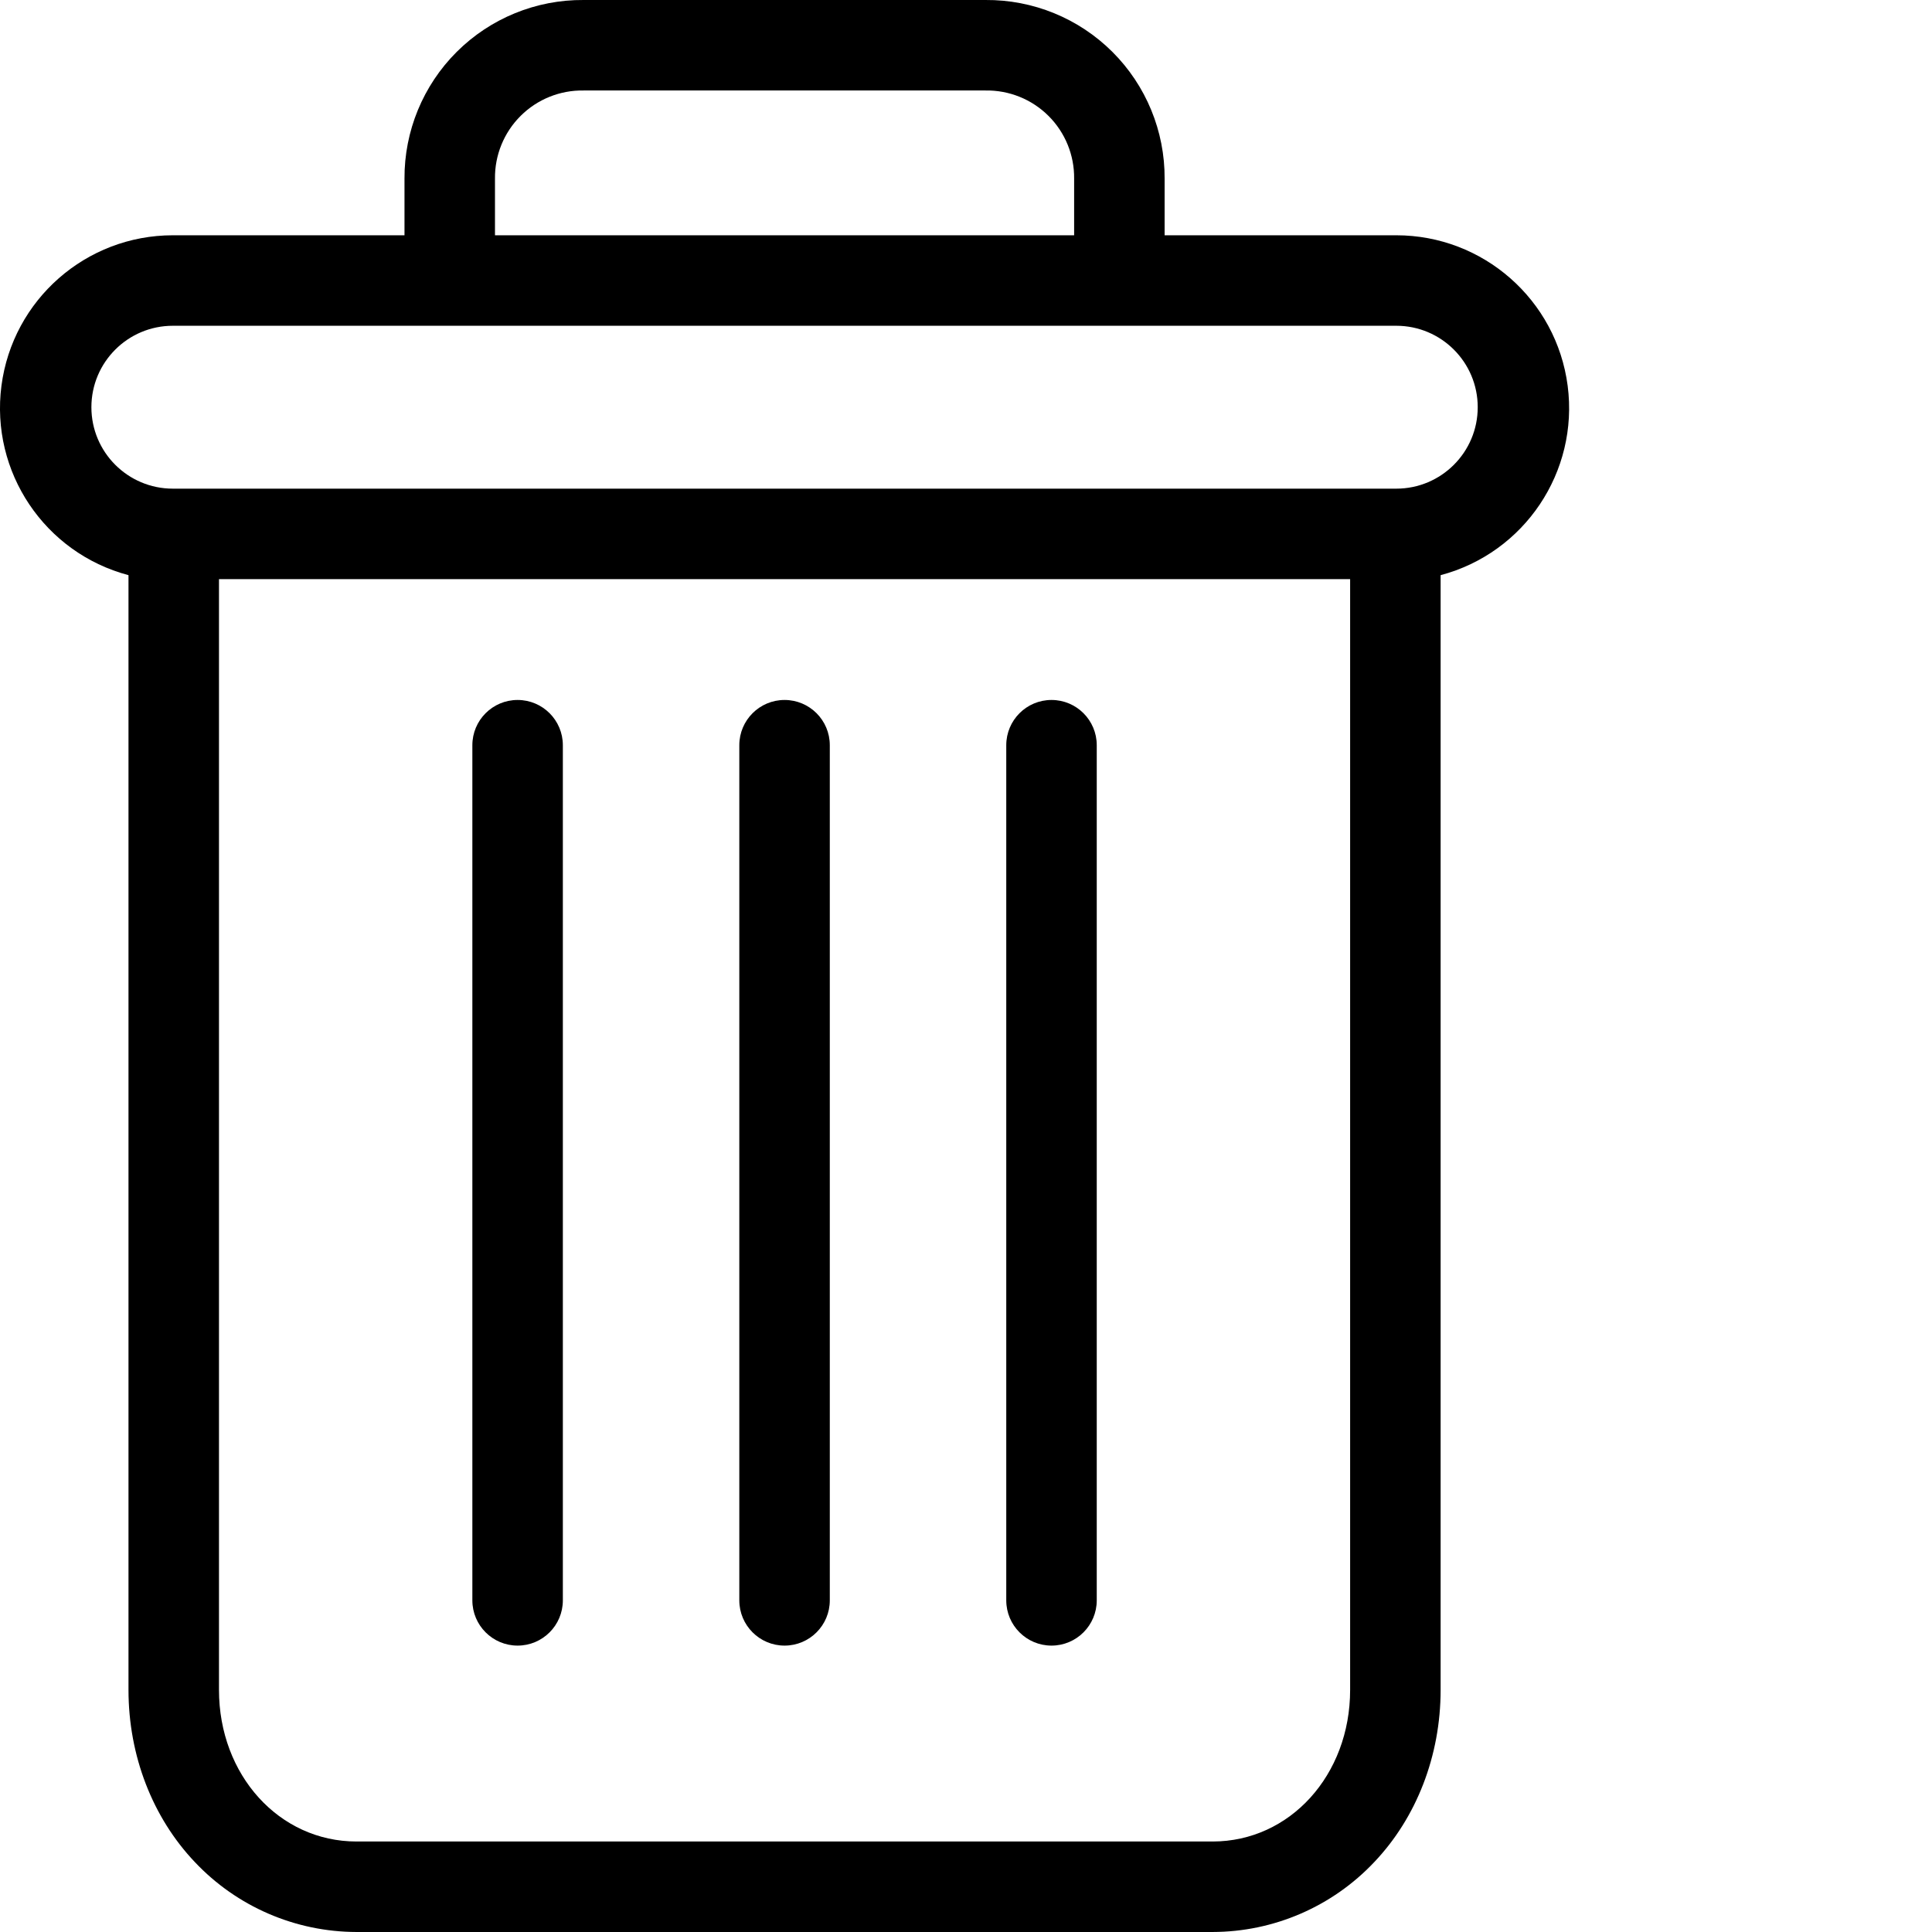
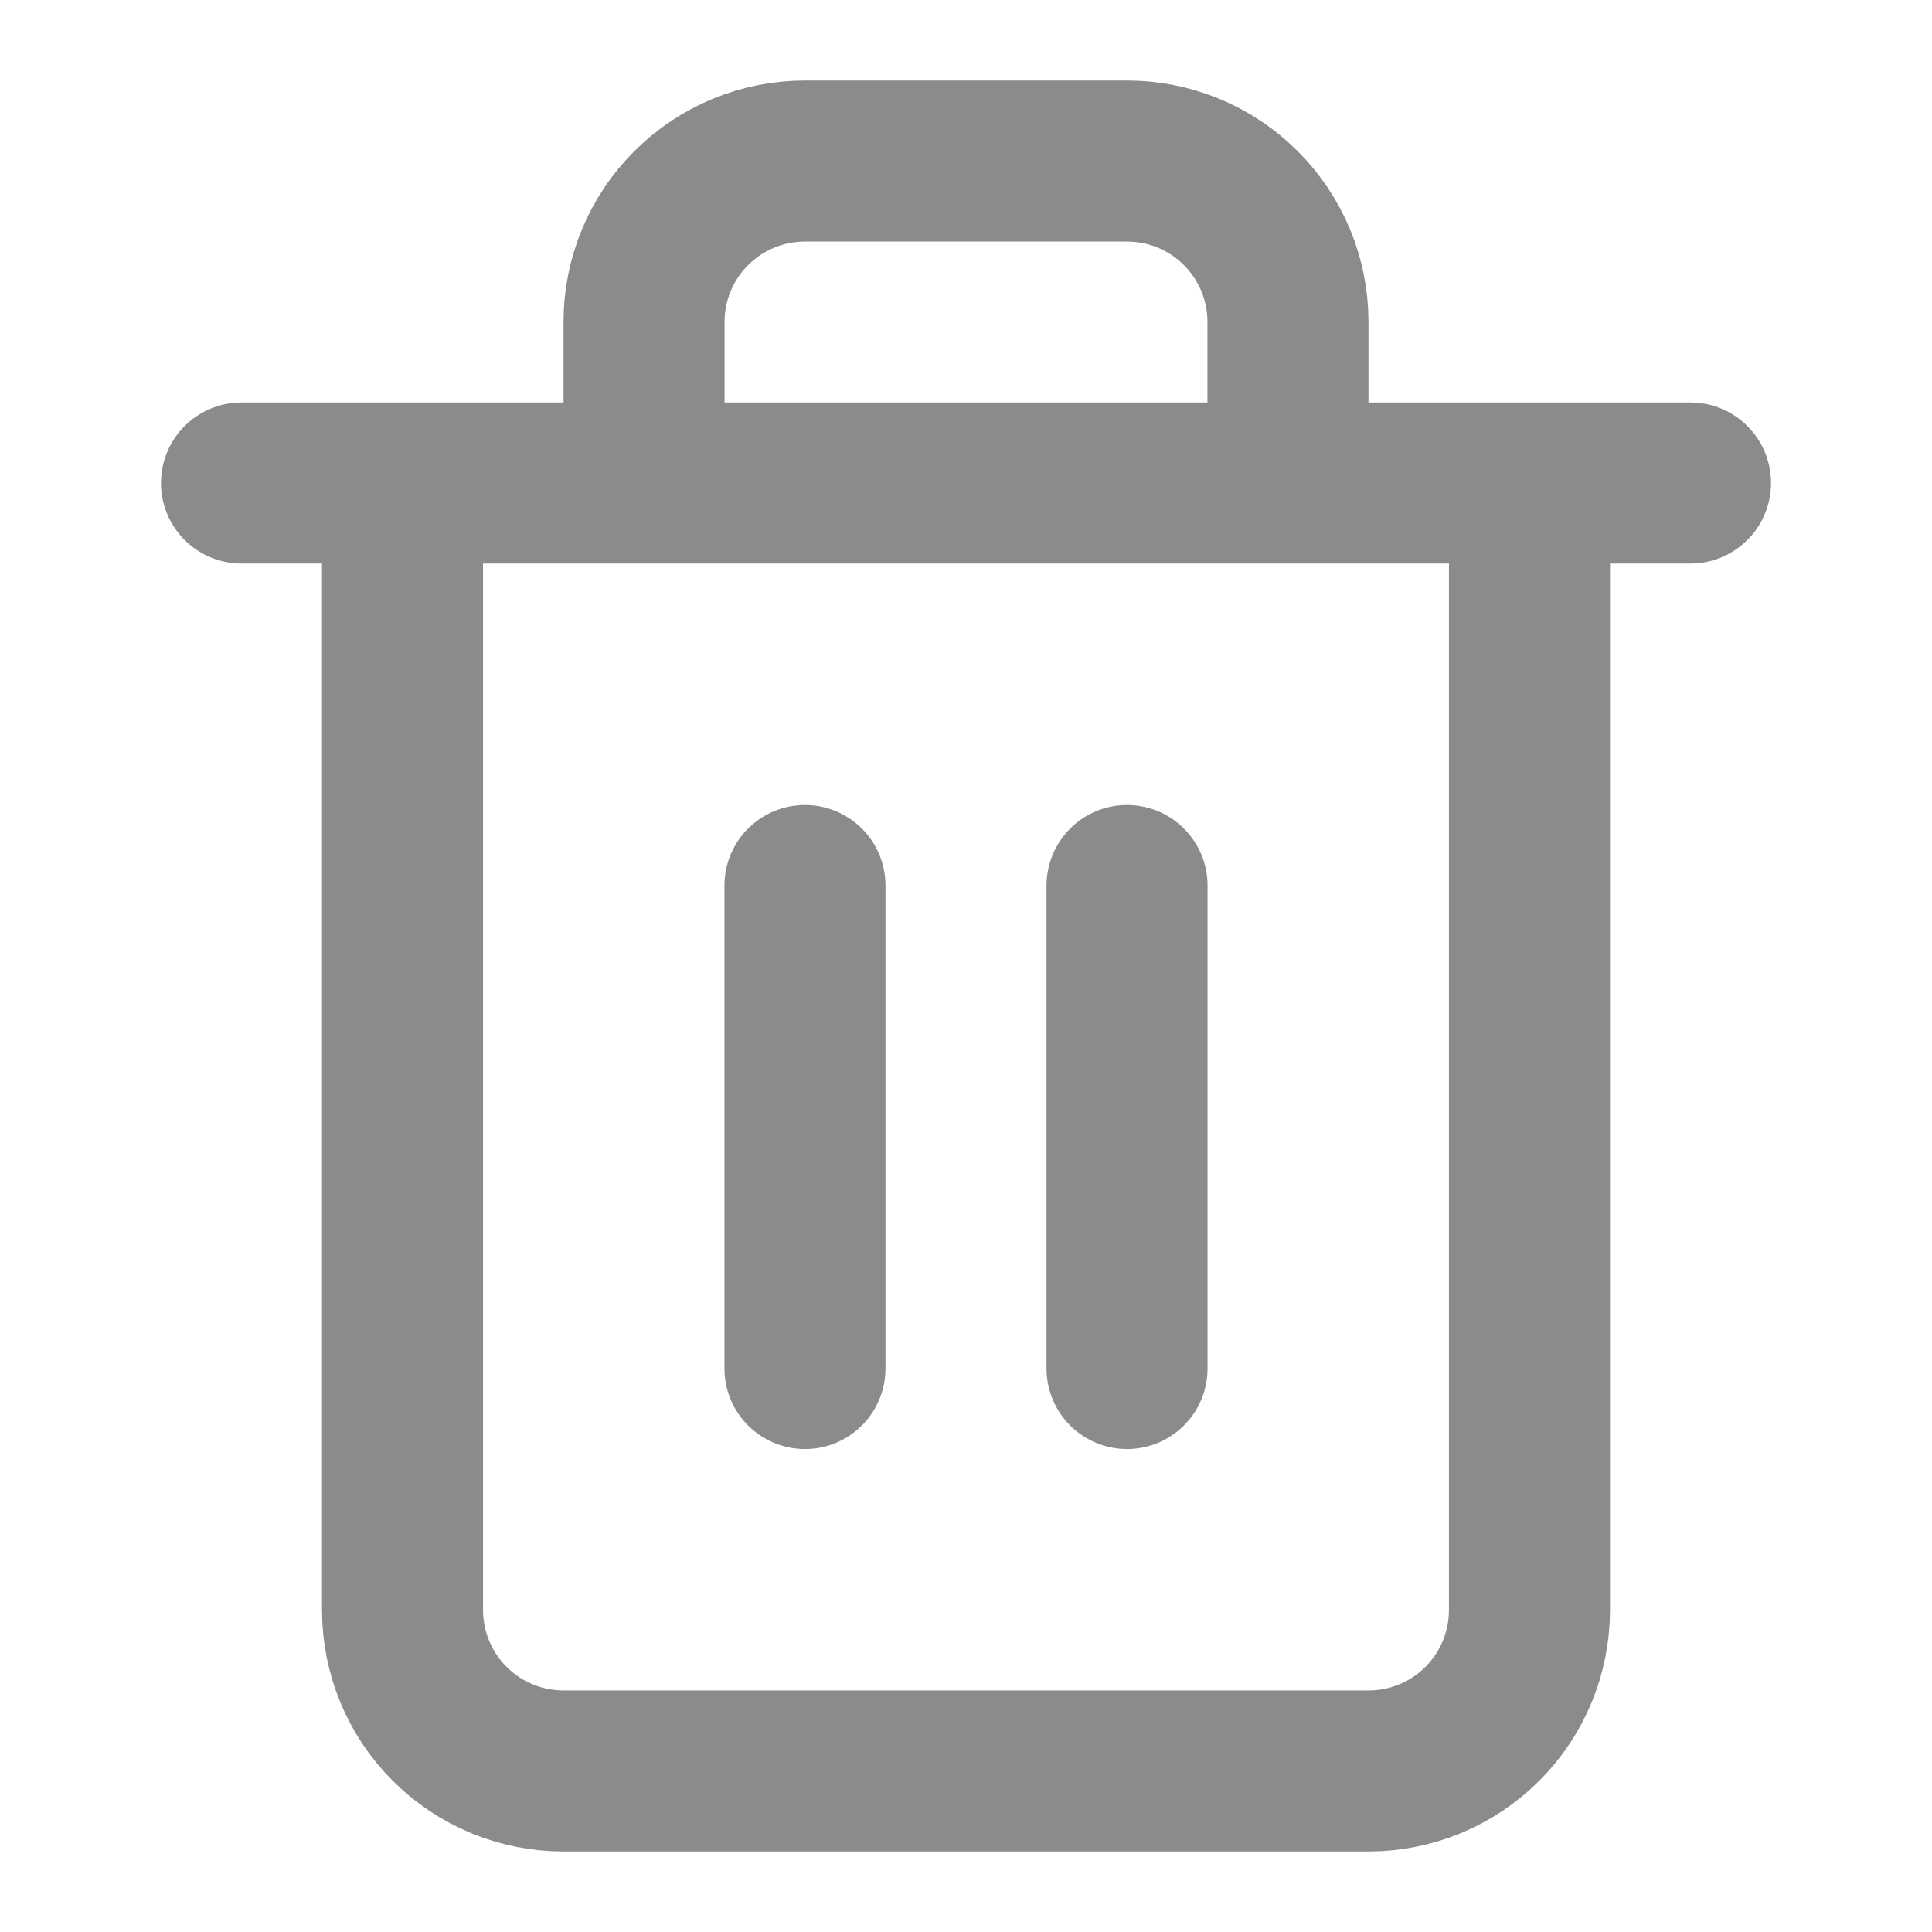
- <svg xmlns="http://www.w3.org/2000/svg" version="1.1" width="512" height="512" x="0" y="0" viewBox="0 0 427 427.001" style="enable-background:new 0 0 512 512" xml:space="preserve" class="">
-   <g>
-     <path d="M232.398 154.703c-5.523 0-10 4.477-10 10v189c0 5.52 4.477 10 10 10 5.524 0 10-4.48 10-10v-189c0-5.523-4.476-10-10-10zM114.398 154.703c-5.523 0-10 4.477-10 10v189c0 5.52 4.477 10 10 10 5.524 0 10-4.48 10-10v-189c0-5.523-4.476-10-10-10zm0 0" fill="#000000" data-original="#000000" class="" />
-     <path d="M28.398 127.121V373.5c0 14.563 5.34 28.238 14.668 38.05A49.246 49.246 0 0 0 78.796 427H268a49.233 49.233 0 0 0 35.73-15.45c9.329-9.812 14.668-23.487 14.668-38.05V127.121c18.543-4.922 30.559-22.836 28.079-41.863-2.485-19.024-18.692-33.254-37.88-33.258h-51.199V39.5a39.289 39.289 0 0 0-11.539-28.031A39.288 39.288 0 0 0 217.797 0H129a39.288 39.288 0 0 0-28.063 11.469A39.289 39.289 0 0 0 89.398 39.5V52H38.2C19.012 52.004 2.805 66.234.32 85.258c-2.48 19.027 9.535 36.941 28.078 41.863zM268 407H78.797c-17.098 0-30.399-14.688-30.399-33.5V128h250v245.5c0 18.813-13.3 33.5-30.398 33.5zM109.398 39.5a19.25 19.25 0 0 1 5.676-13.895A19.26 19.26 0 0 1 129 20h88.797a19.26 19.26 0 0 1 13.926 5.605 19.244 19.244 0 0 1 5.675 13.895V52h-128zM38.2 72h270.399c9.941 0 18 8.059 18 18s-8.059 18-18 18H38.199c-9.941 0-18-8.059-18-18s8.059-18 18-18zm0 0" fill="#000000" data-original="#000000" class="" />
-     <path d="M173.398 154.703c-5.523 0-10 4.477-10 10v189c0 5.52 4.477 10 10 10 5.524 0 10-4.48 10-10v-189c0-5.523-4.476-10-10-10zm0 0" fill="#000000" data-original="#000000" class="" />
-   </g>
+ <svg xmlns="http://www.w3.org/2000/svg" width="20" height="20" viewBox="0 0 20 20" fill="none">
+   <path d="M2.5 5H4.167M4.167 5H17.5M4.167 5V16.667C4.167 17.109 4.342 17.533 4.655 17.845C4.967 18.158 5.391 18.333 5.833 18.333H14.167C14.609 18.333 15.033 18.158 15.345 17.845C15.658 17.533 15.833 17.109 15.833 16.667V5H4.167ZM6.667 5V3.333C6.667 2.891 6.842 2.467 7.155 2.155C7.467 1.842 7.891 1.667 8.333 1.667H11.667C12.109 1.667 12.533 1.842 12.845 2.155C13.158 2.467 13.333 2.891 13.333 3.333V5M8.333 9.167V14.167M11.667 9.167V14.167" stroke="#8B8B8B" stroke-width="1.667" stroke-linecap="round" stroke-linejoin="round" />
</svg>
